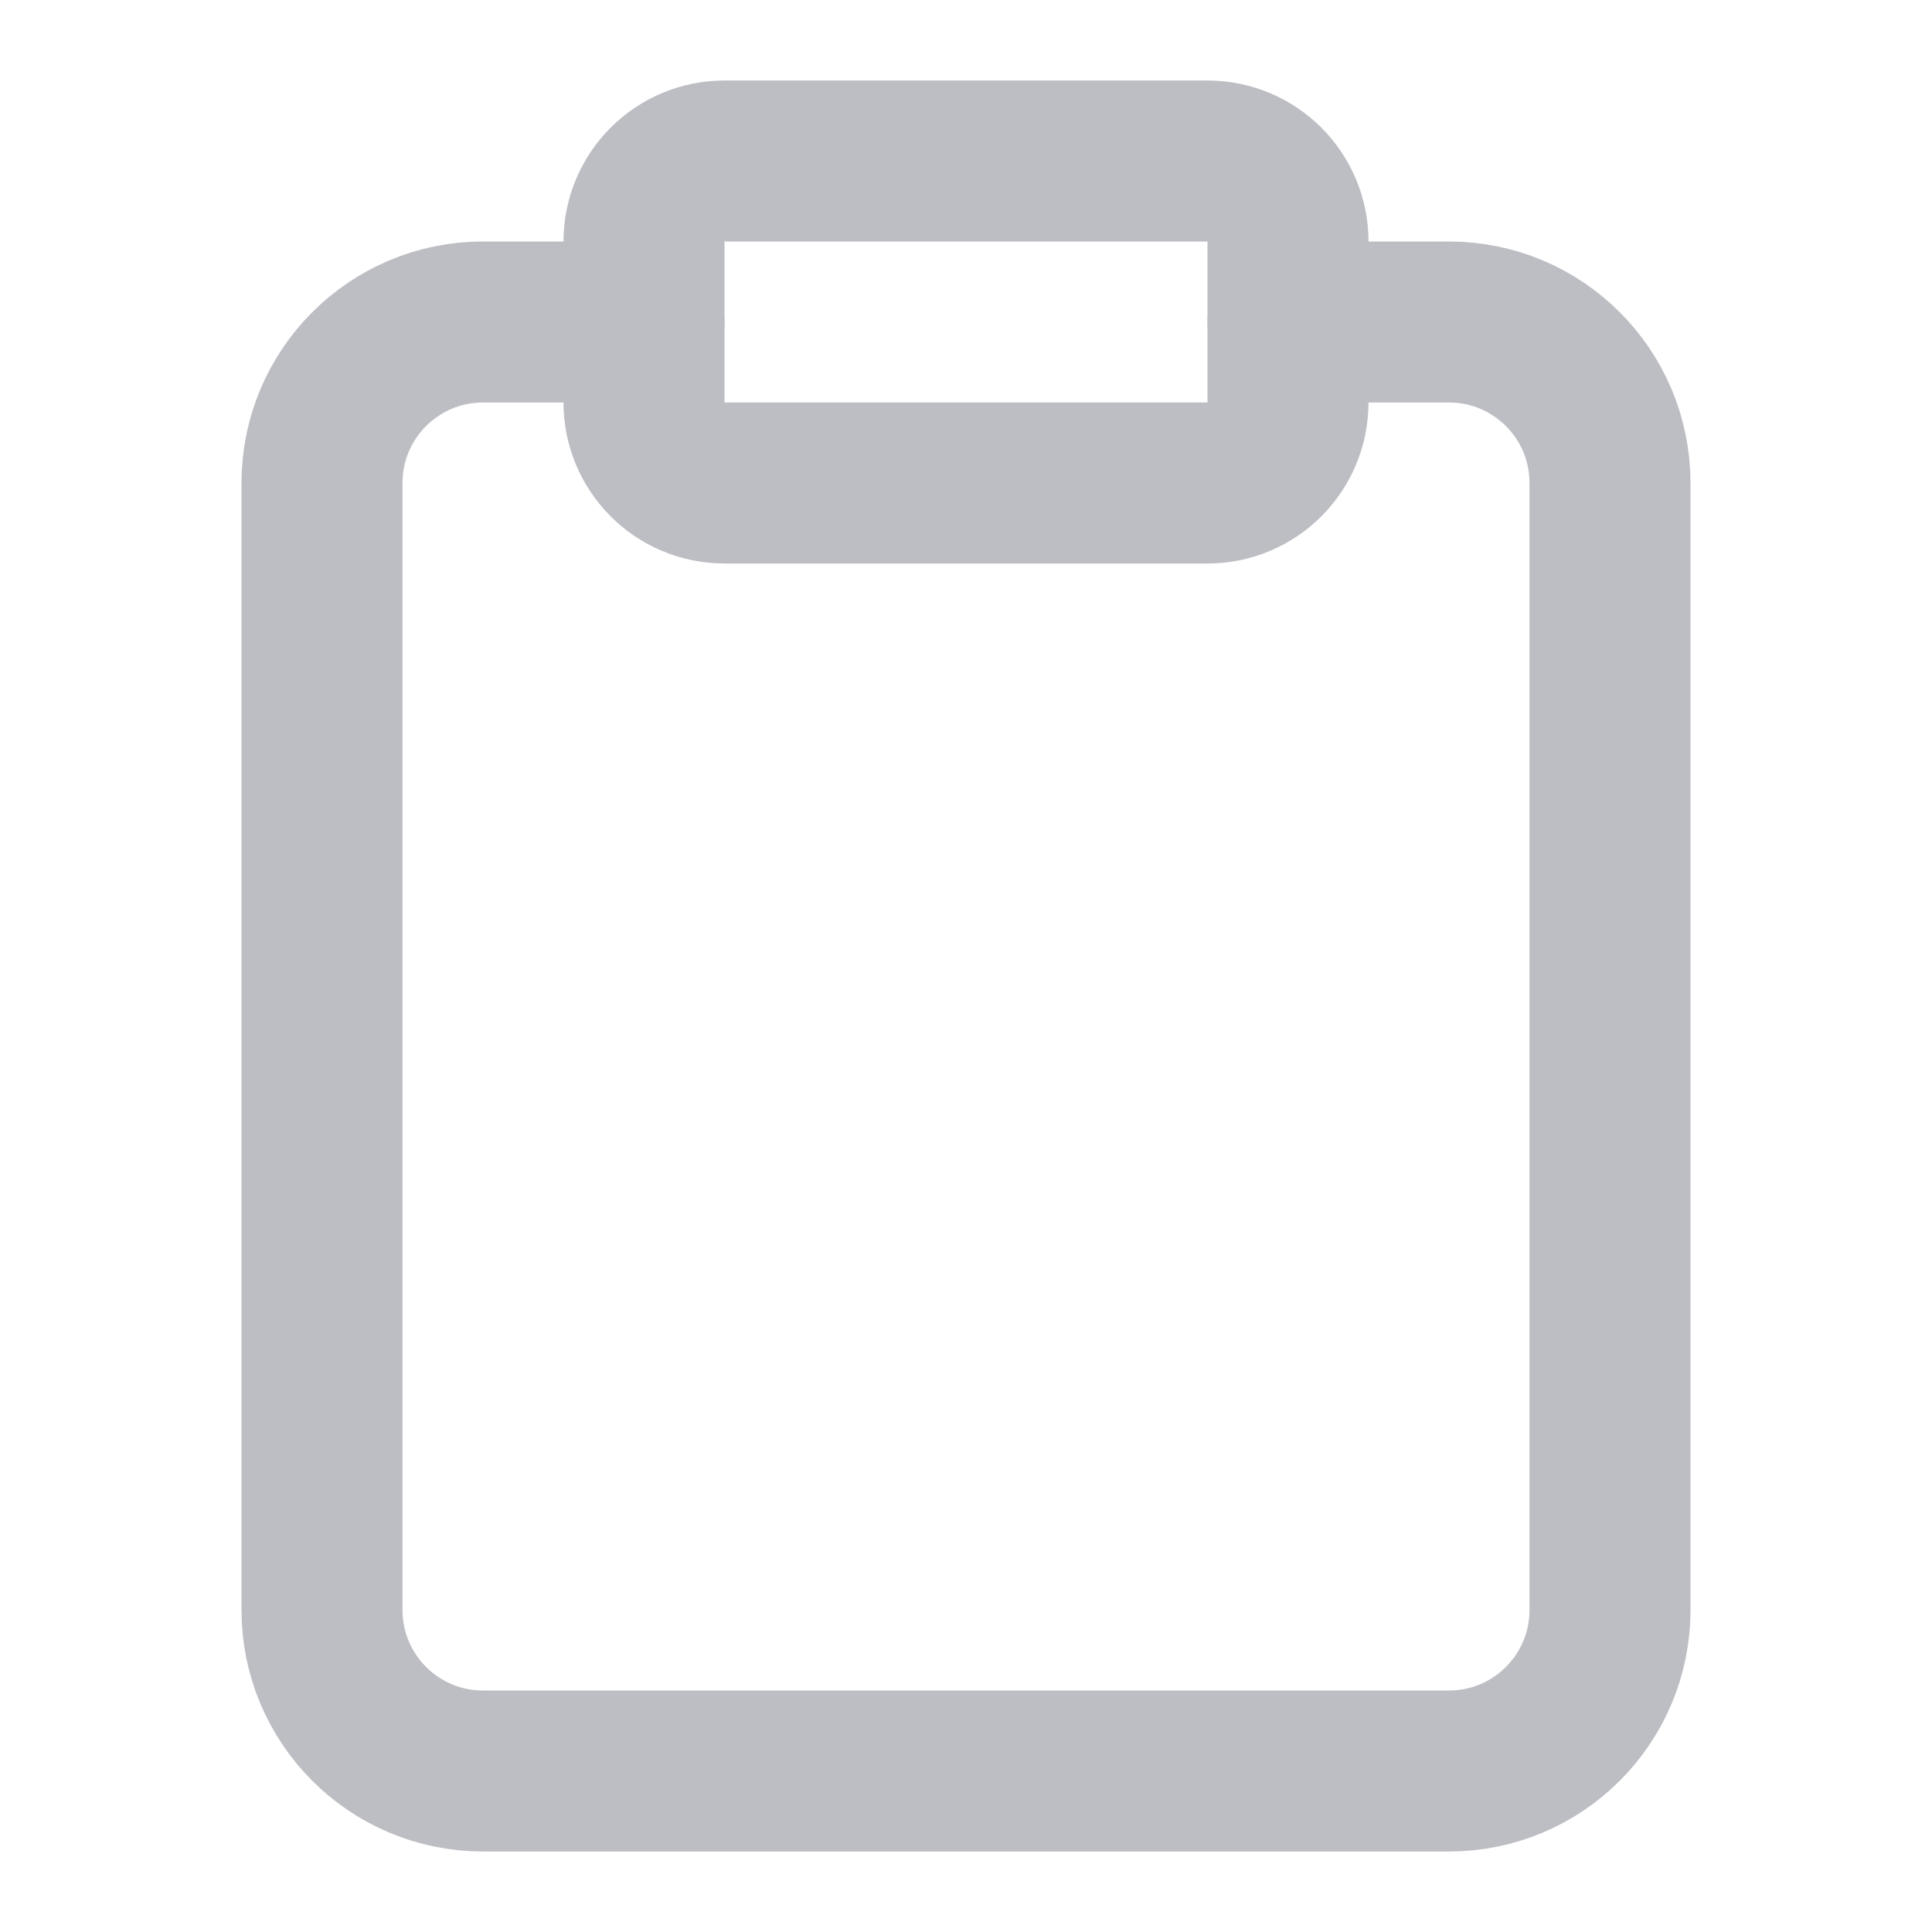
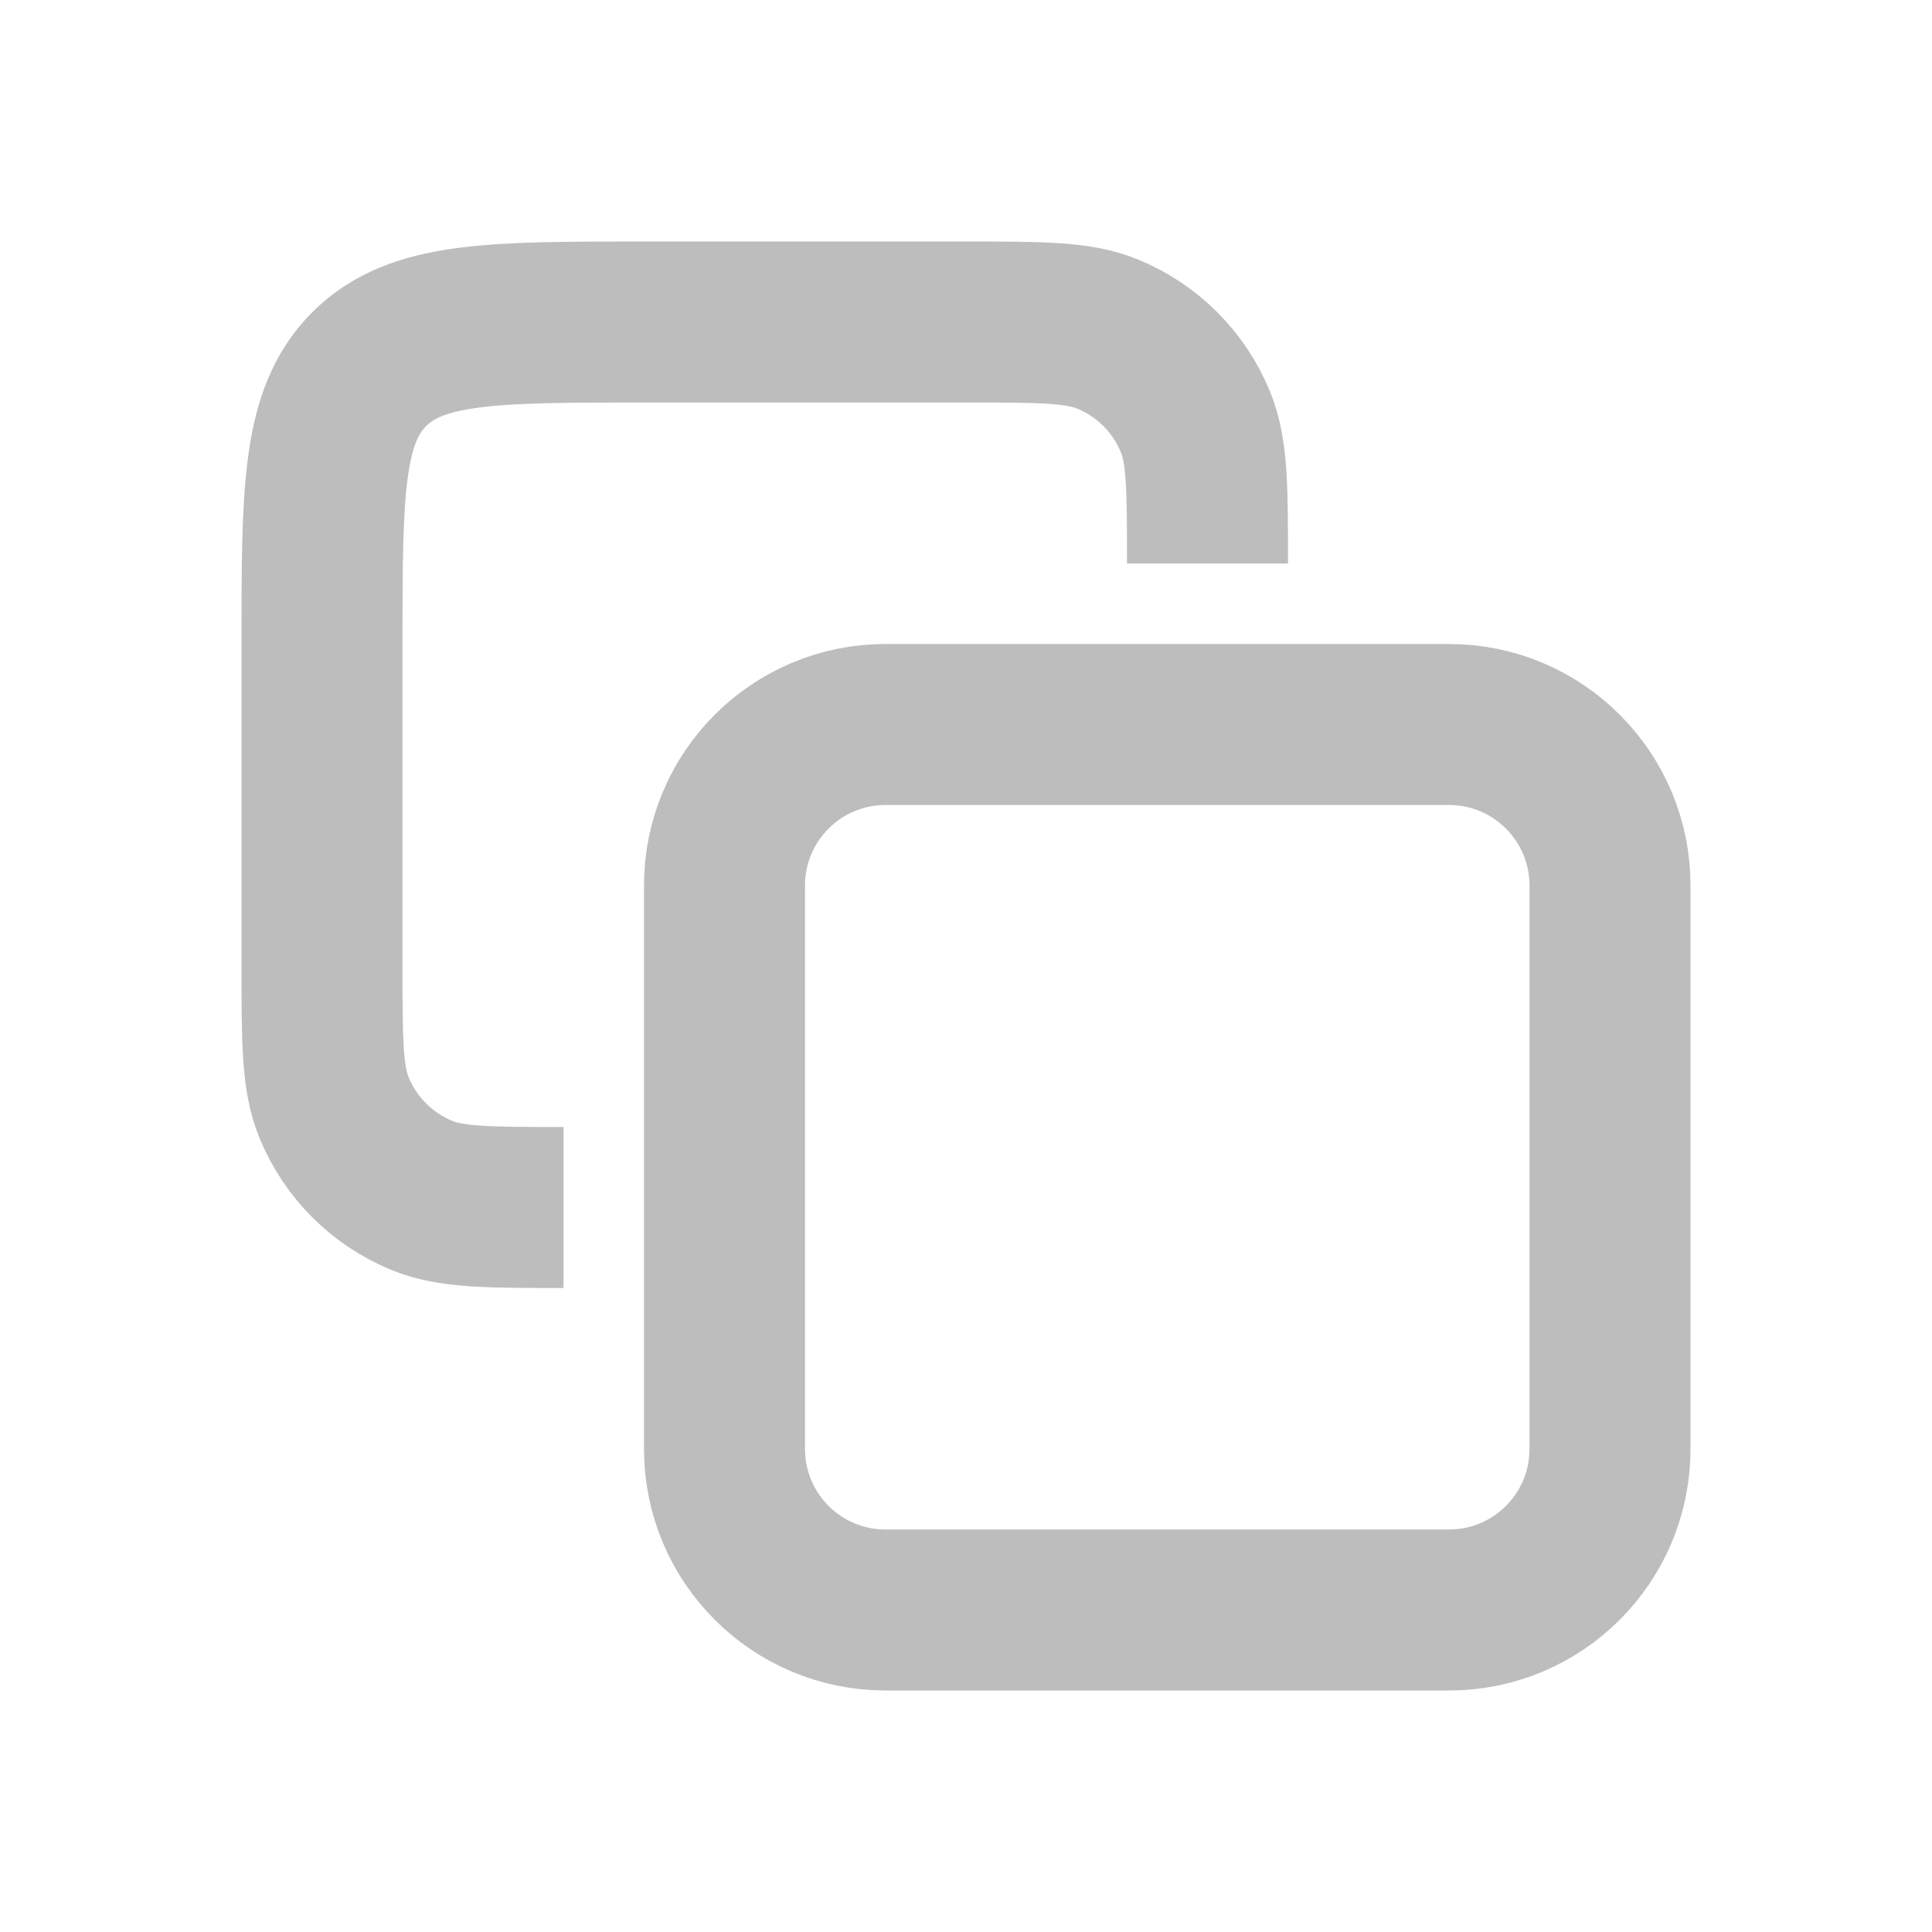
- <svg xmlns="http://www.w3.org/2000/svg" width="24" height="24" fill="none">
-   <path d="M16 4h2a2 2 0 0 1 2 2v14a2 2 0 0 1-2 2H6a2 2 0 0 1-2-2V6a2 2 0 0 1 2-2h2" stroke="#BCBEC3" stroke-width="2" stroke-linecap="round" stroke-linejoin="round" />
-   <path d="M15 2H9a1 1 0 0 0-1 1v2a1 1 0 0 0 1 1h6a1 1 0 0 0 1-1V3a1 1 0 0 0-1-1z" stroke="#BCBEC3" stroke-width="2" stroke-linecap="round" stroke-linejoin="round" />
+ <svg xmlns="http://www.w3.org/2000/svg" width="24" height="24" viewBox="0 0 24 24" fill="none">
+   <path d="M15 7V7C15 6.068 15 5.602 14.848 5.235C14.645 4.745 14.255 4.355 13.765 4.152C13.398 4 12.932 4 12 4H8C6.114 4 5.172 4 4.586 4.586C4 5.172 4 6.114 4 8V12C4 12.932 4 13.398 4.152 13.765C4.355 14.255 4.745 14.645 5.235 14.848C5.602 15 6.068 15 7 15V15" stroke="#BDBDBD" stroke-width="2" />
+   <rect x="9" y="9" width="11" height="11" rx="2" stroke="#BDBDBD" stroke-width="2" />
</svg>
